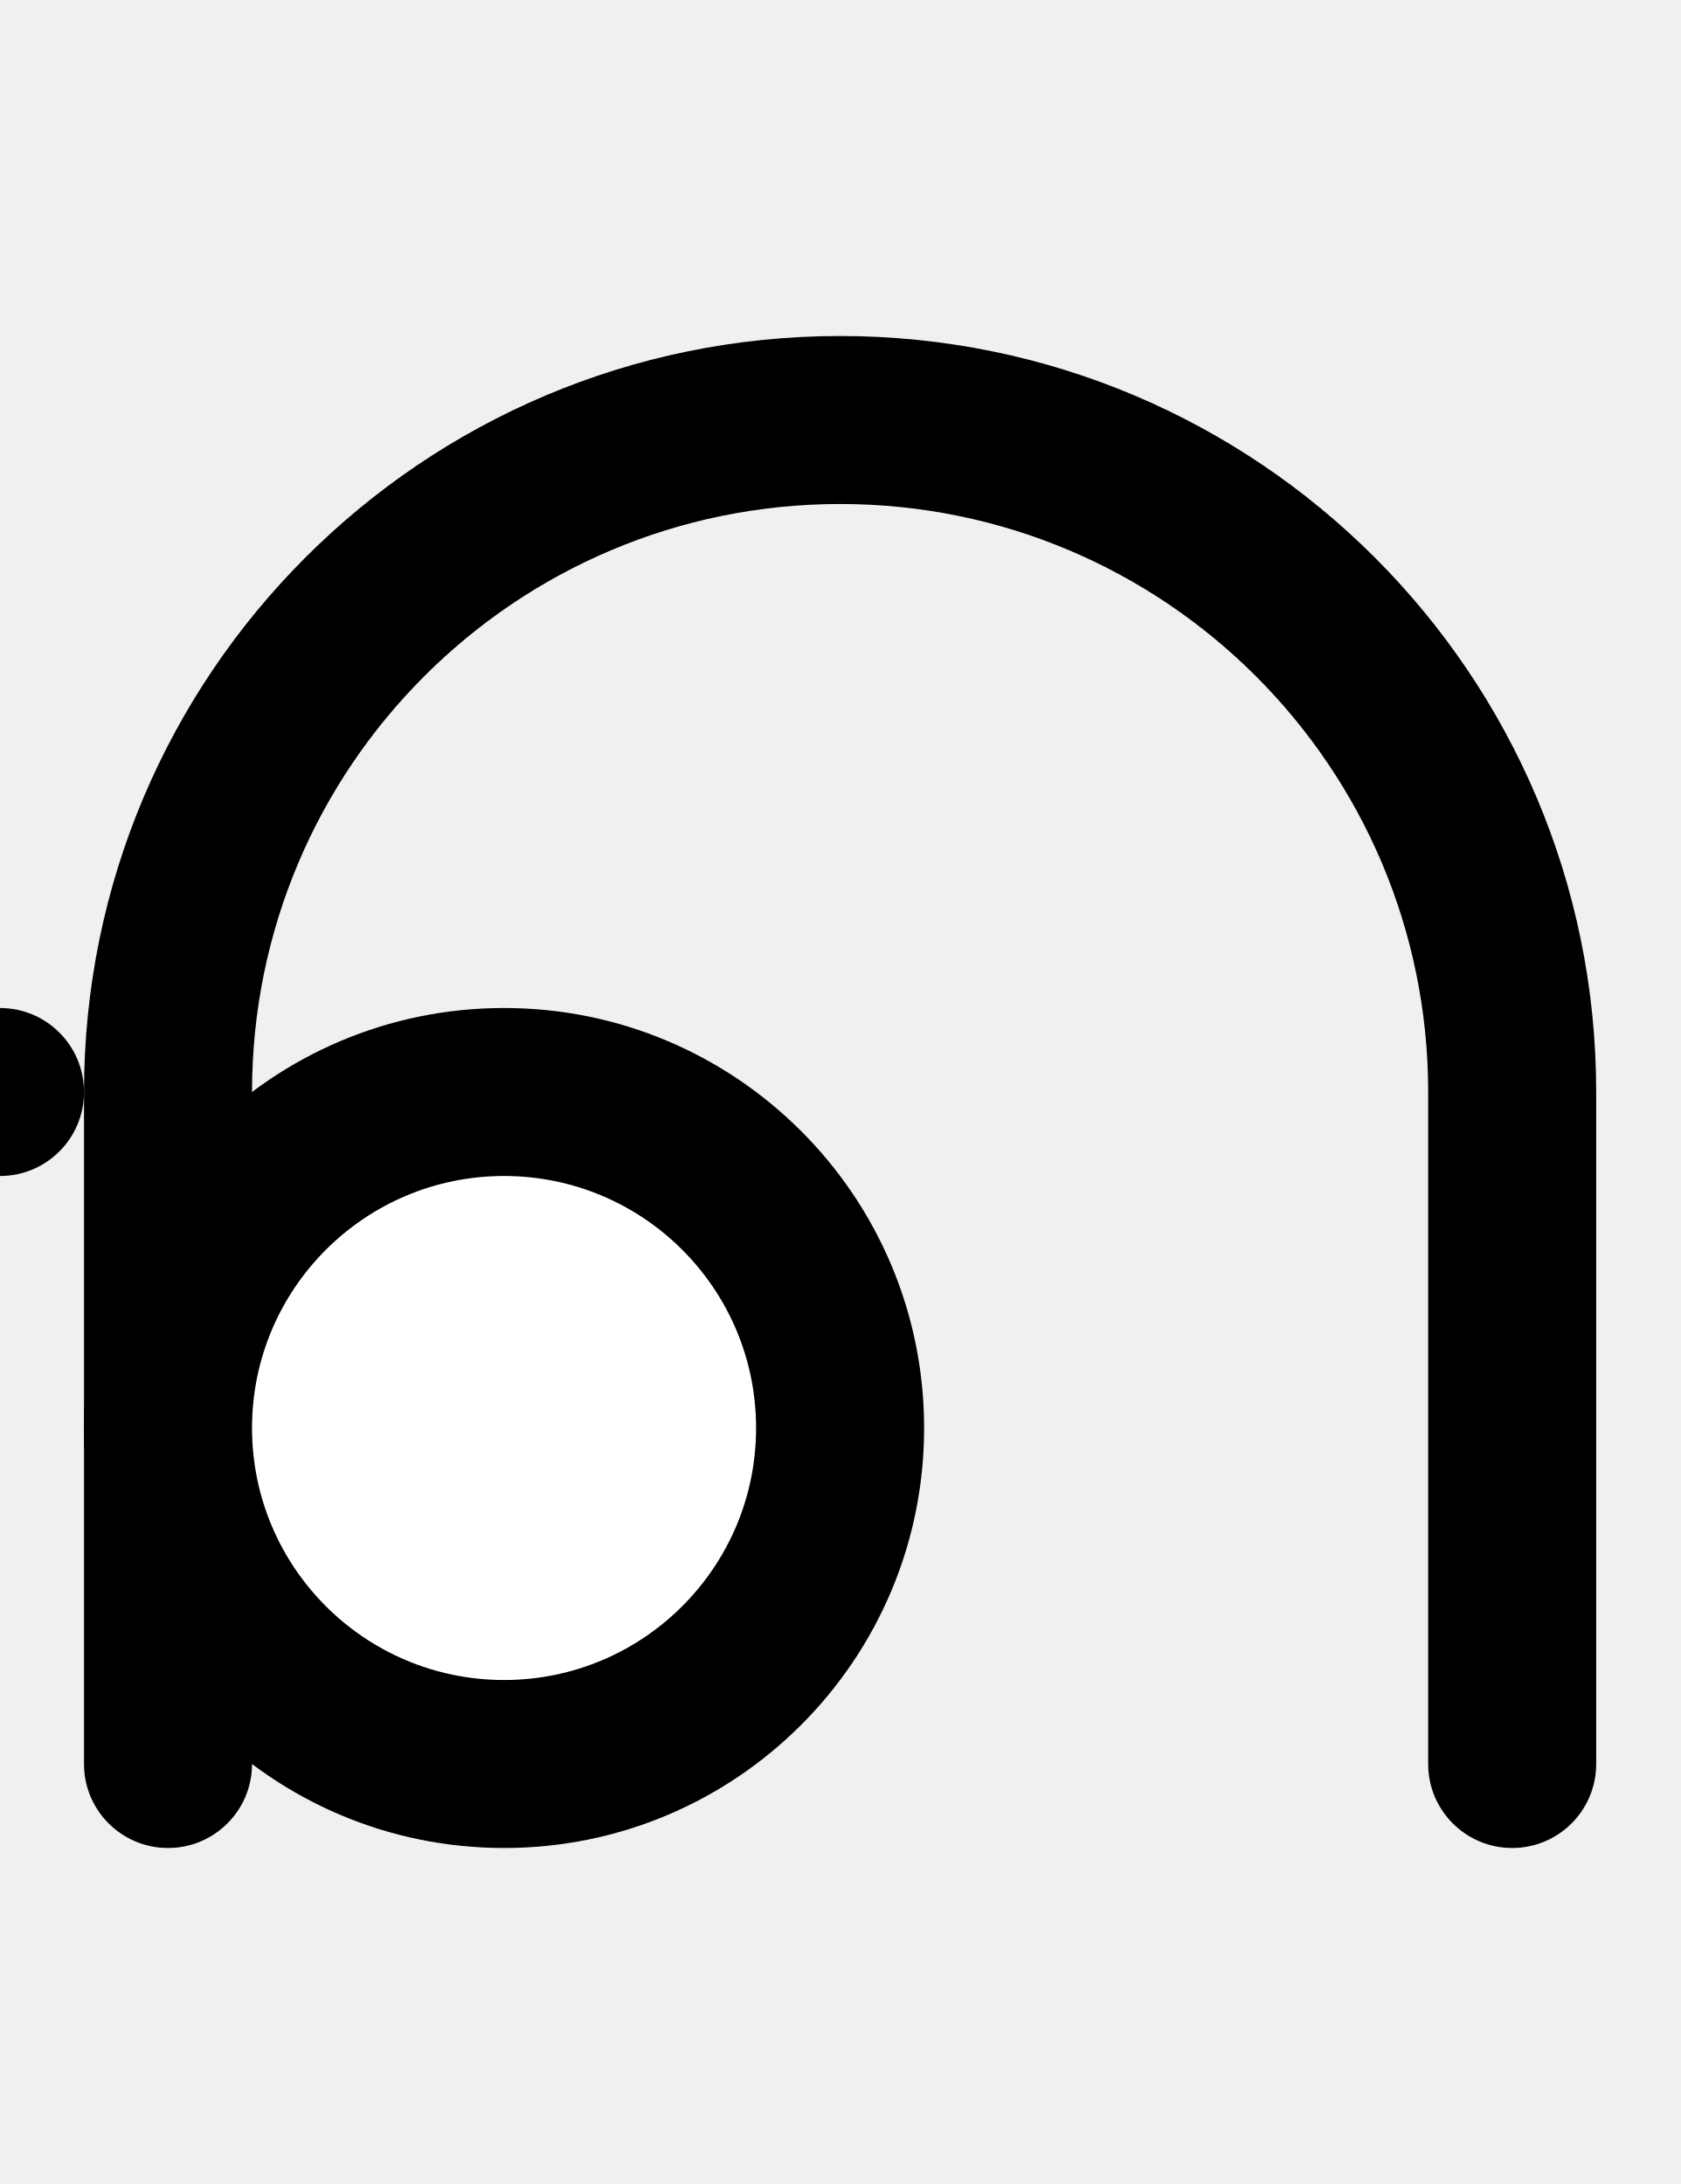
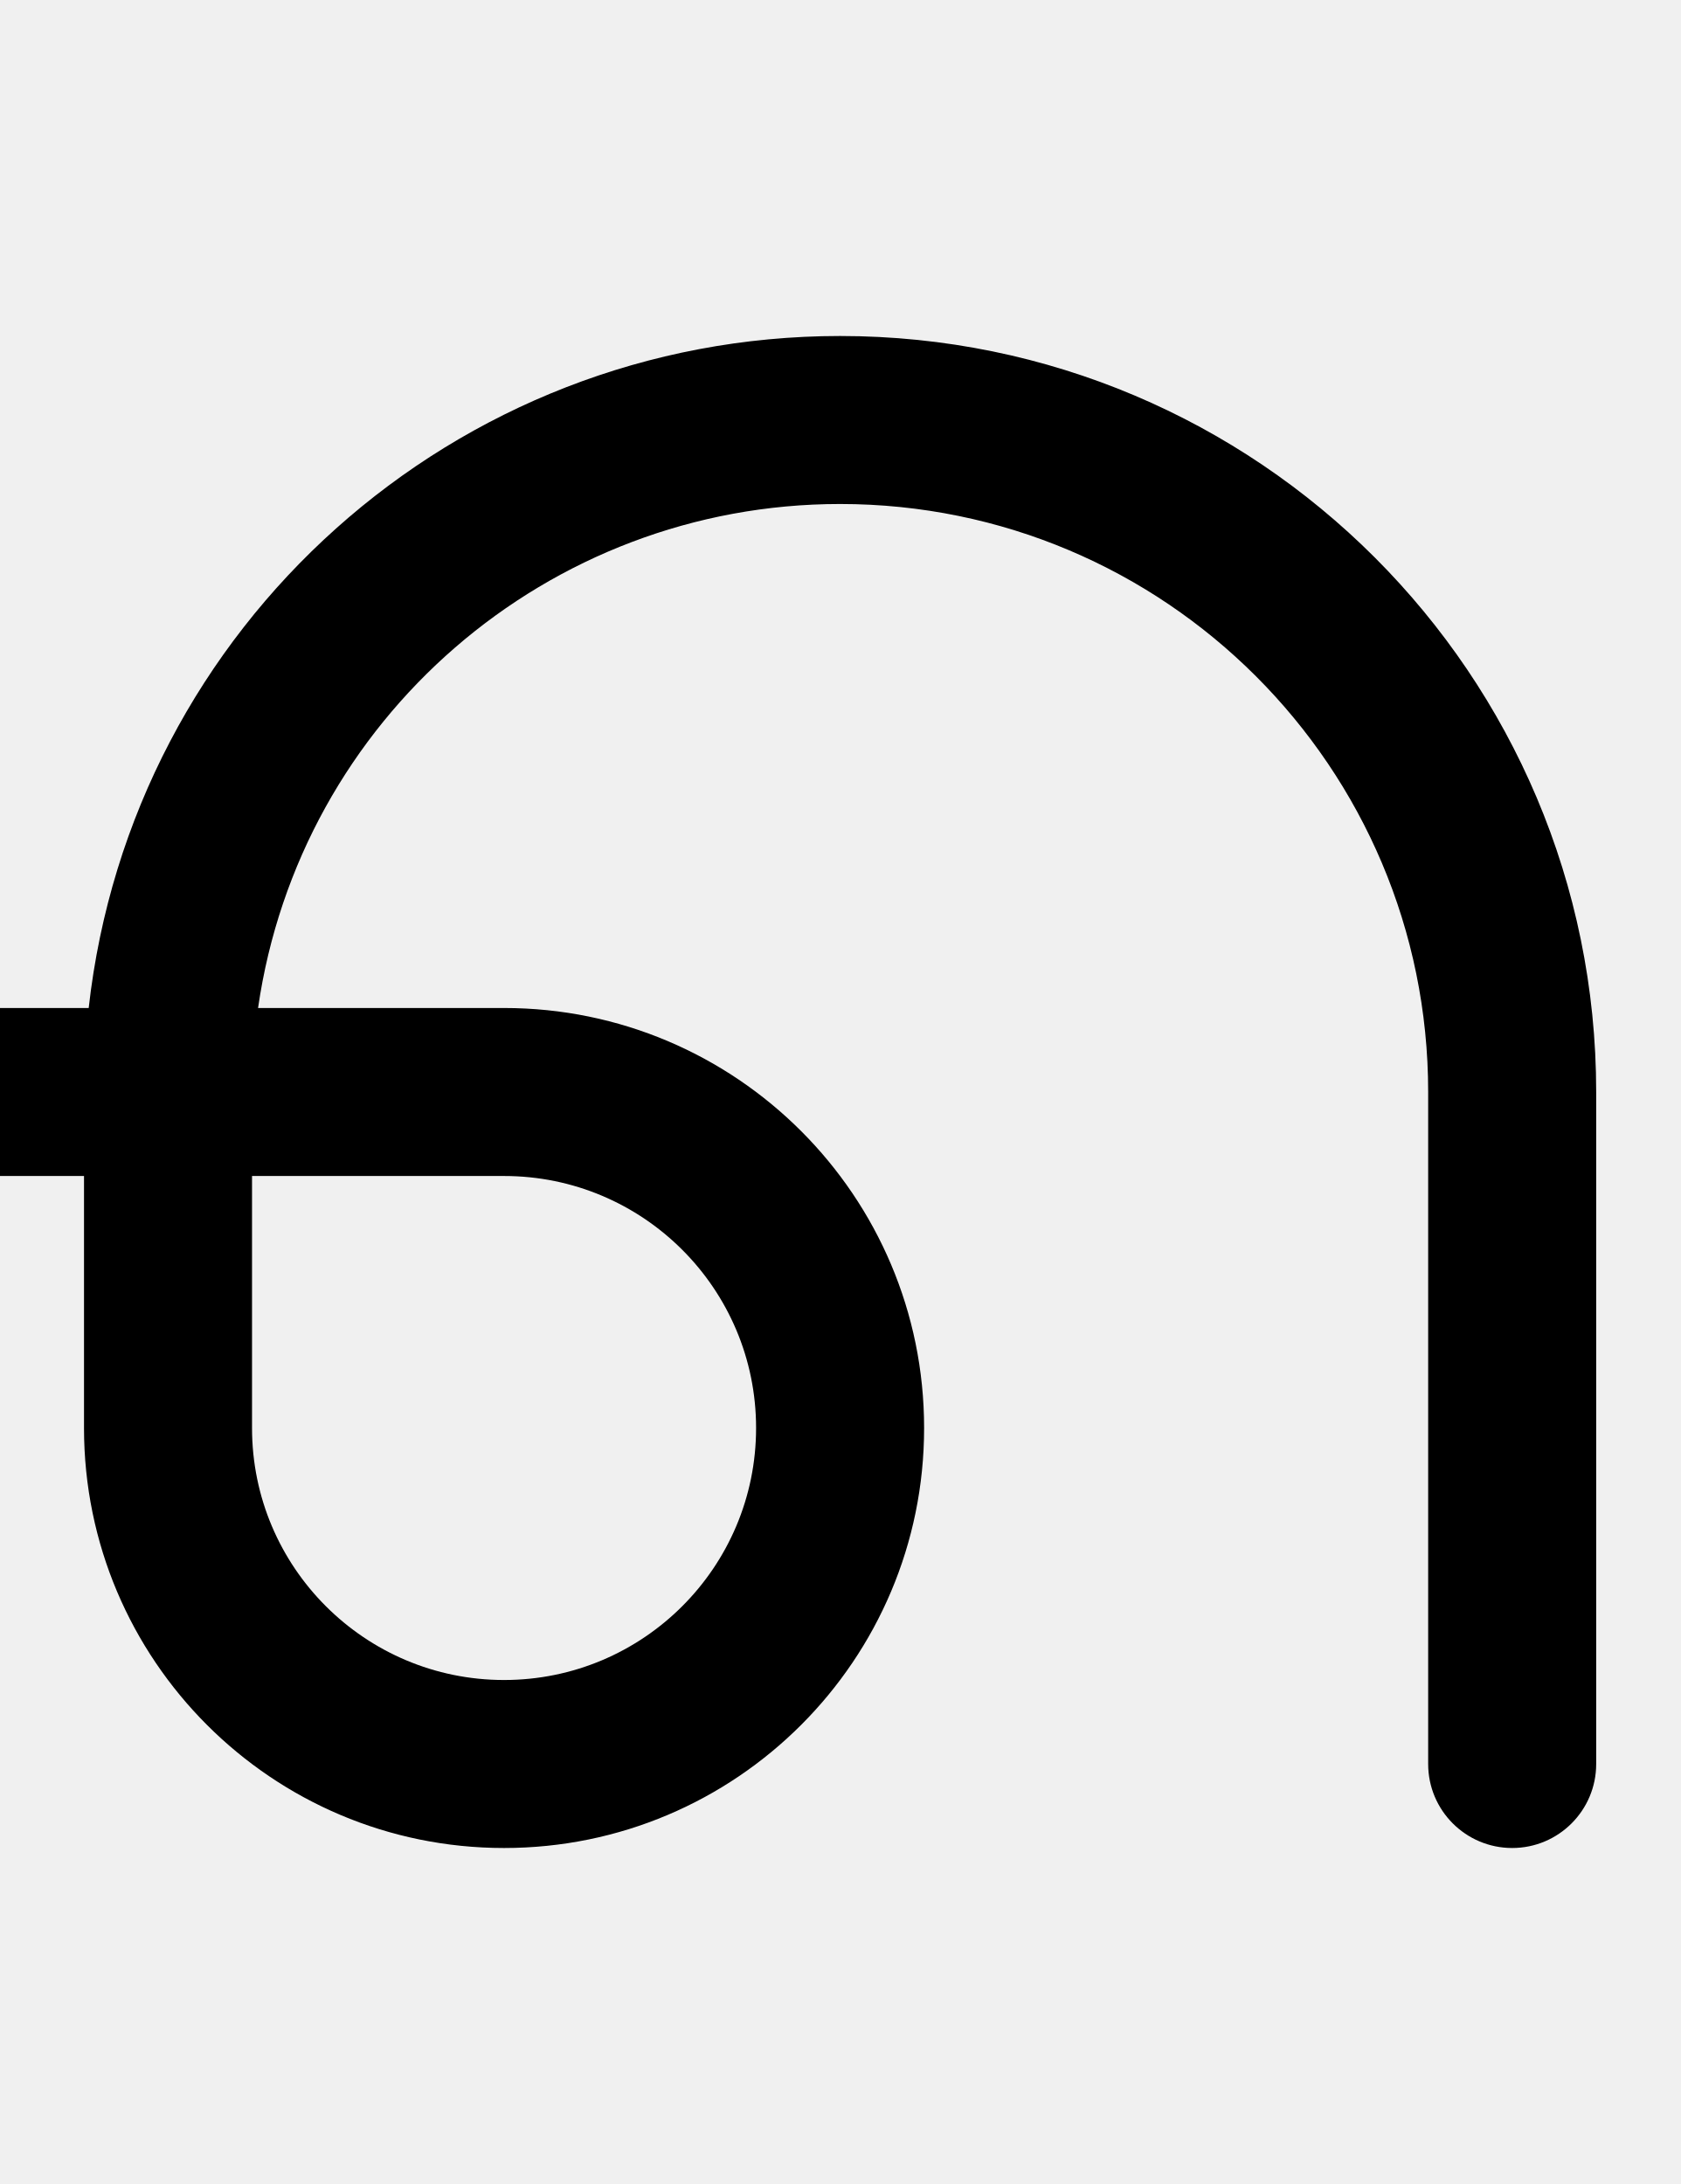
<svg xmlns="http://www.w3.org/2000/svg" width="500" height="650" version="1.1" id="svg3">
  <defs id="defs3" />
-   <path d="M 250 100 A 225 225 0 0 0 25 325 L 25 525 A 25 25 0 0 0 50 550 A 25 25 0 0 0 75 525 L 75 325 A 175 175 0 0 1 250 150 A 175 175 0 0 1 425 325 L 425 525 A 25 25 0 0 0 450 550 A 25 25 0 0 0 475 525 L 475 325 A 225 225 0 0 0 250 100 z " id="path1" />
-   <path id="circle1" d="M 25,325 A 25,25 0 0 1 0,350 25,25 0 0 1 -25,325 25,25 0 0 1 0,300 25,25 0 0 1 25,325 Z" />
-   <path id="circle2" d="M 275,425 A 125,125 0 0 1 150,550 125,125 0 0 1 25,425 125,125 0 0 1 150,300 125,125 0 0 1 275,425 Z" />
-   <path id="circle3" style="fill:#ffffff" d="m 225,425 a 75,75 0 0 1 -75,75 75,75 0 0 1 -75,-75 75,75 0 0 1 75,-75 75,75 0 0 1 75,75 z" />
+   <path id="path1" d="m 450,550 a 25,25 0 0 0 25,-25 V 325 A 225,225 0 0 0 250,100 225,225 0 0 0 26.393,300 H 0 c -13.807,0 -25,11.193 -25,25 0,13.807 11.193,25 25,25 h 25 v 75 c 0,69.036 55.964,125 125,125 69.036,0 125,-55.964 125,-125 0,-69.036 -55.964,-125 -125,-125 H 76.795 A 175,175 0 0 1 250,150 175,175 0 0 1 425,325 v 200 a 25,25 0 0 0 25,25 z M 150,500 c -41.421,0 -75,-33.579 -75,-75 v -75 h 75 c 41.421,0 75,33.579 75,75 0,41.421 -33.579,75 -75,75 z" />
</svg>
